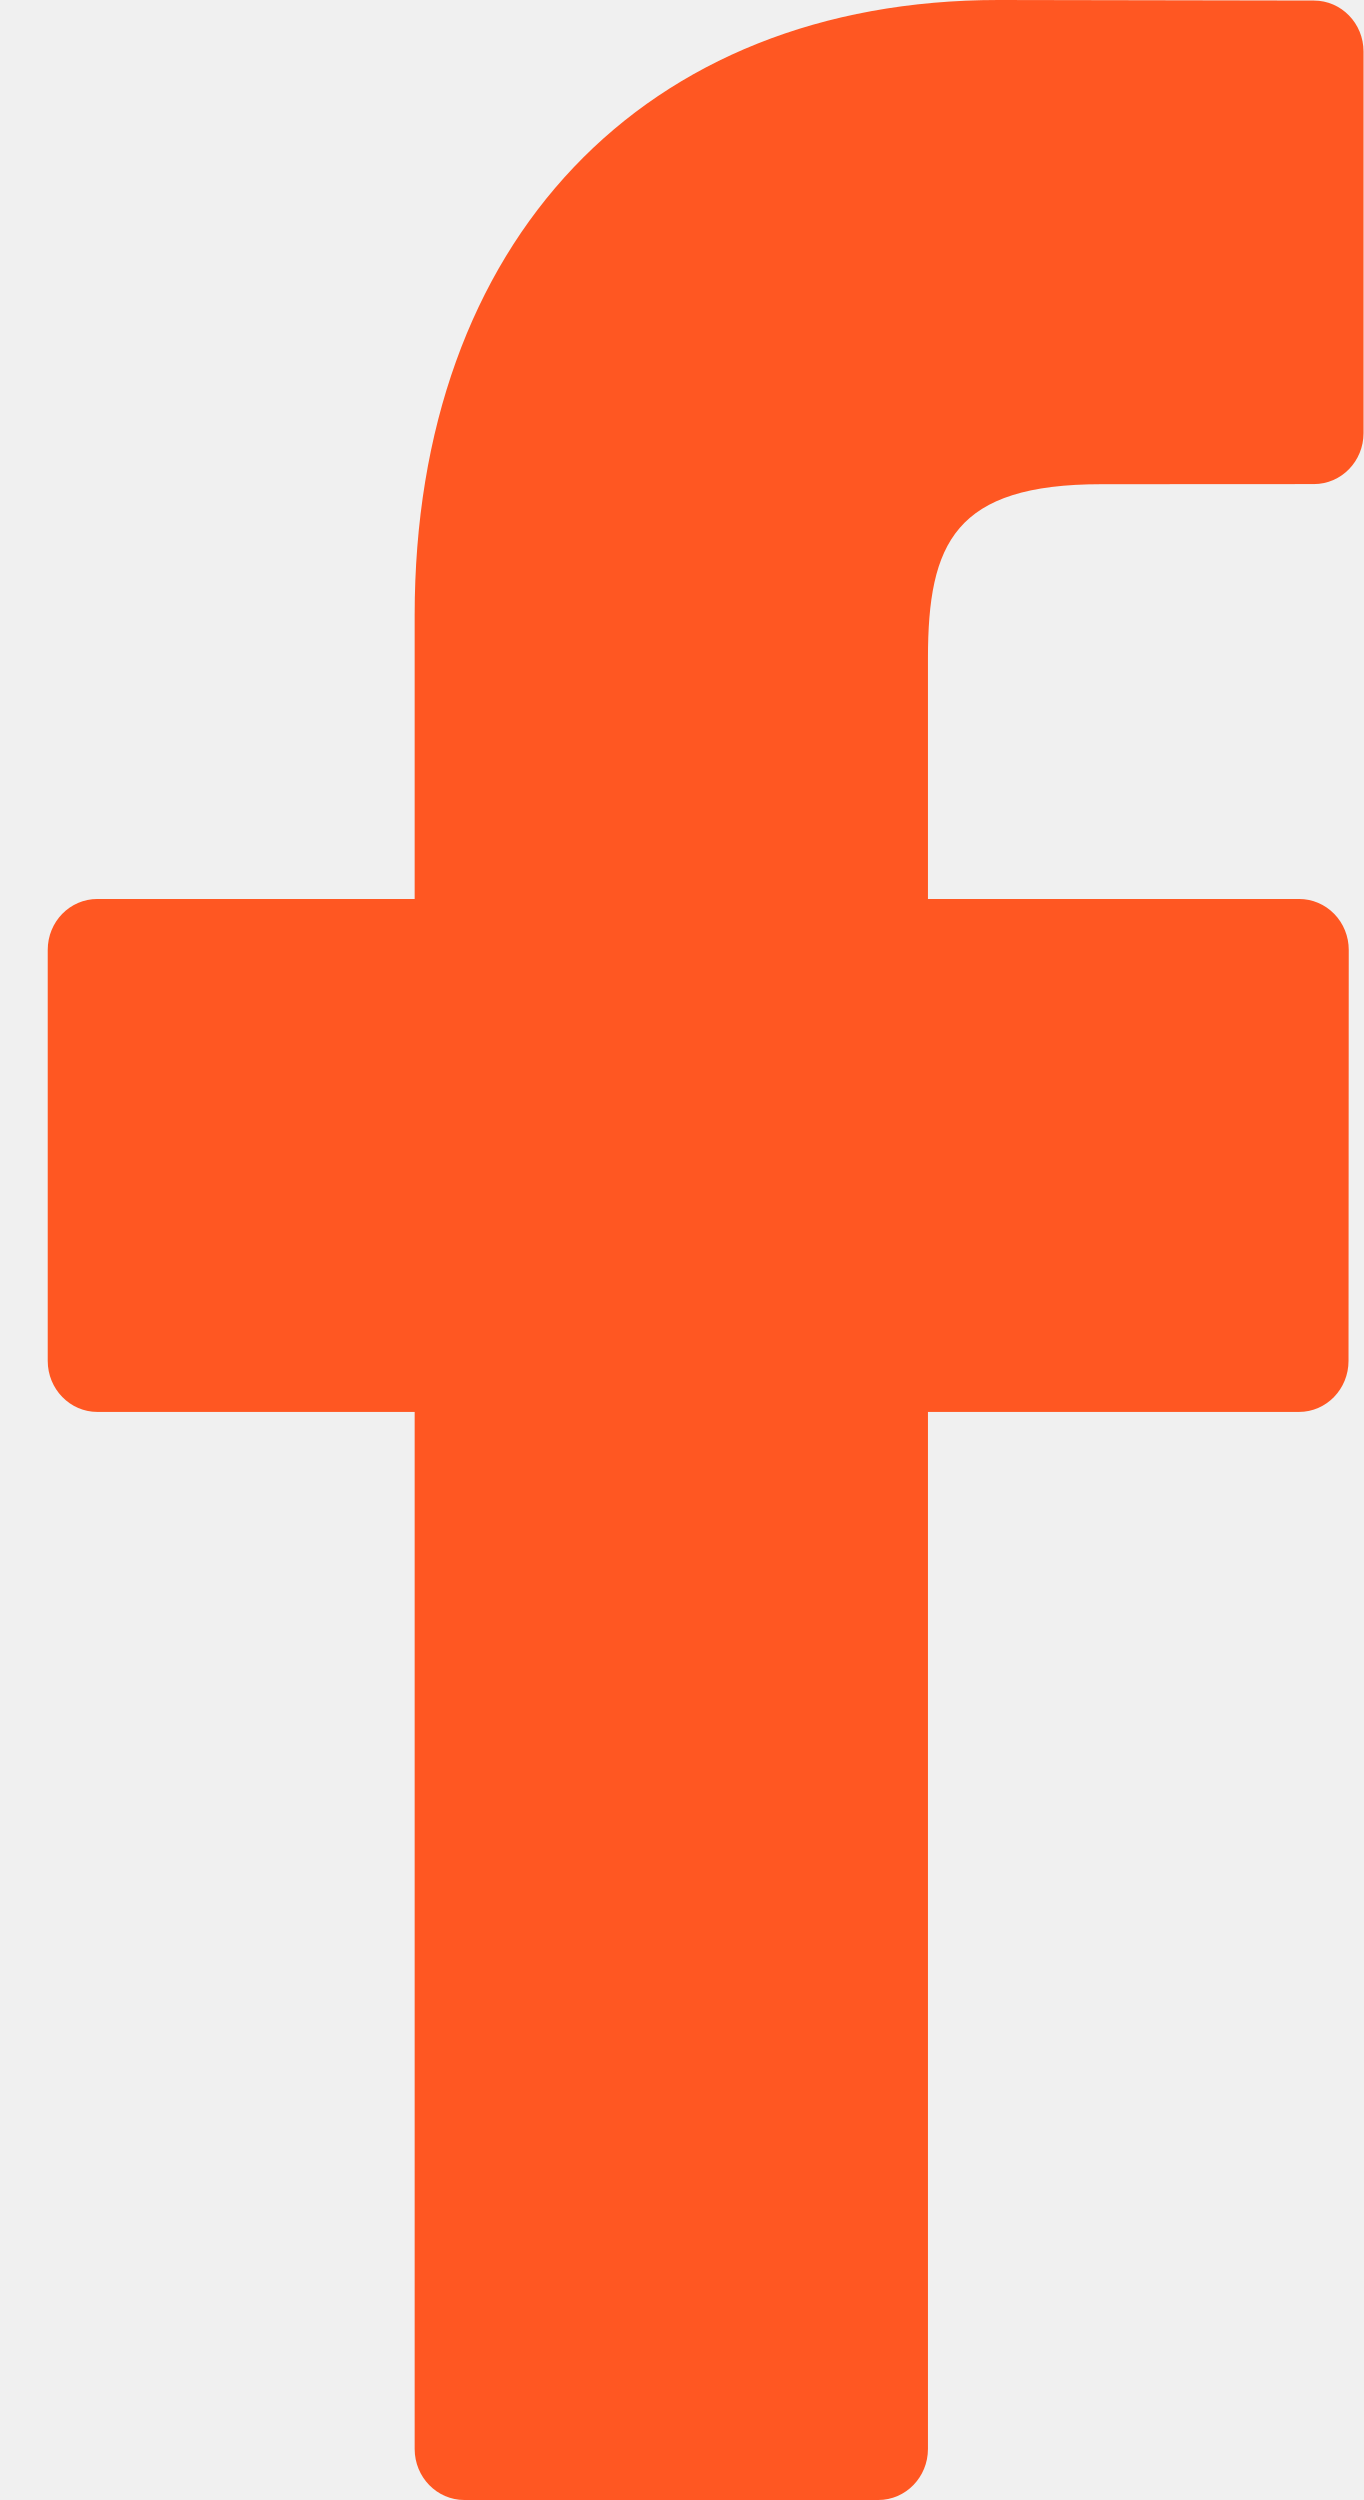
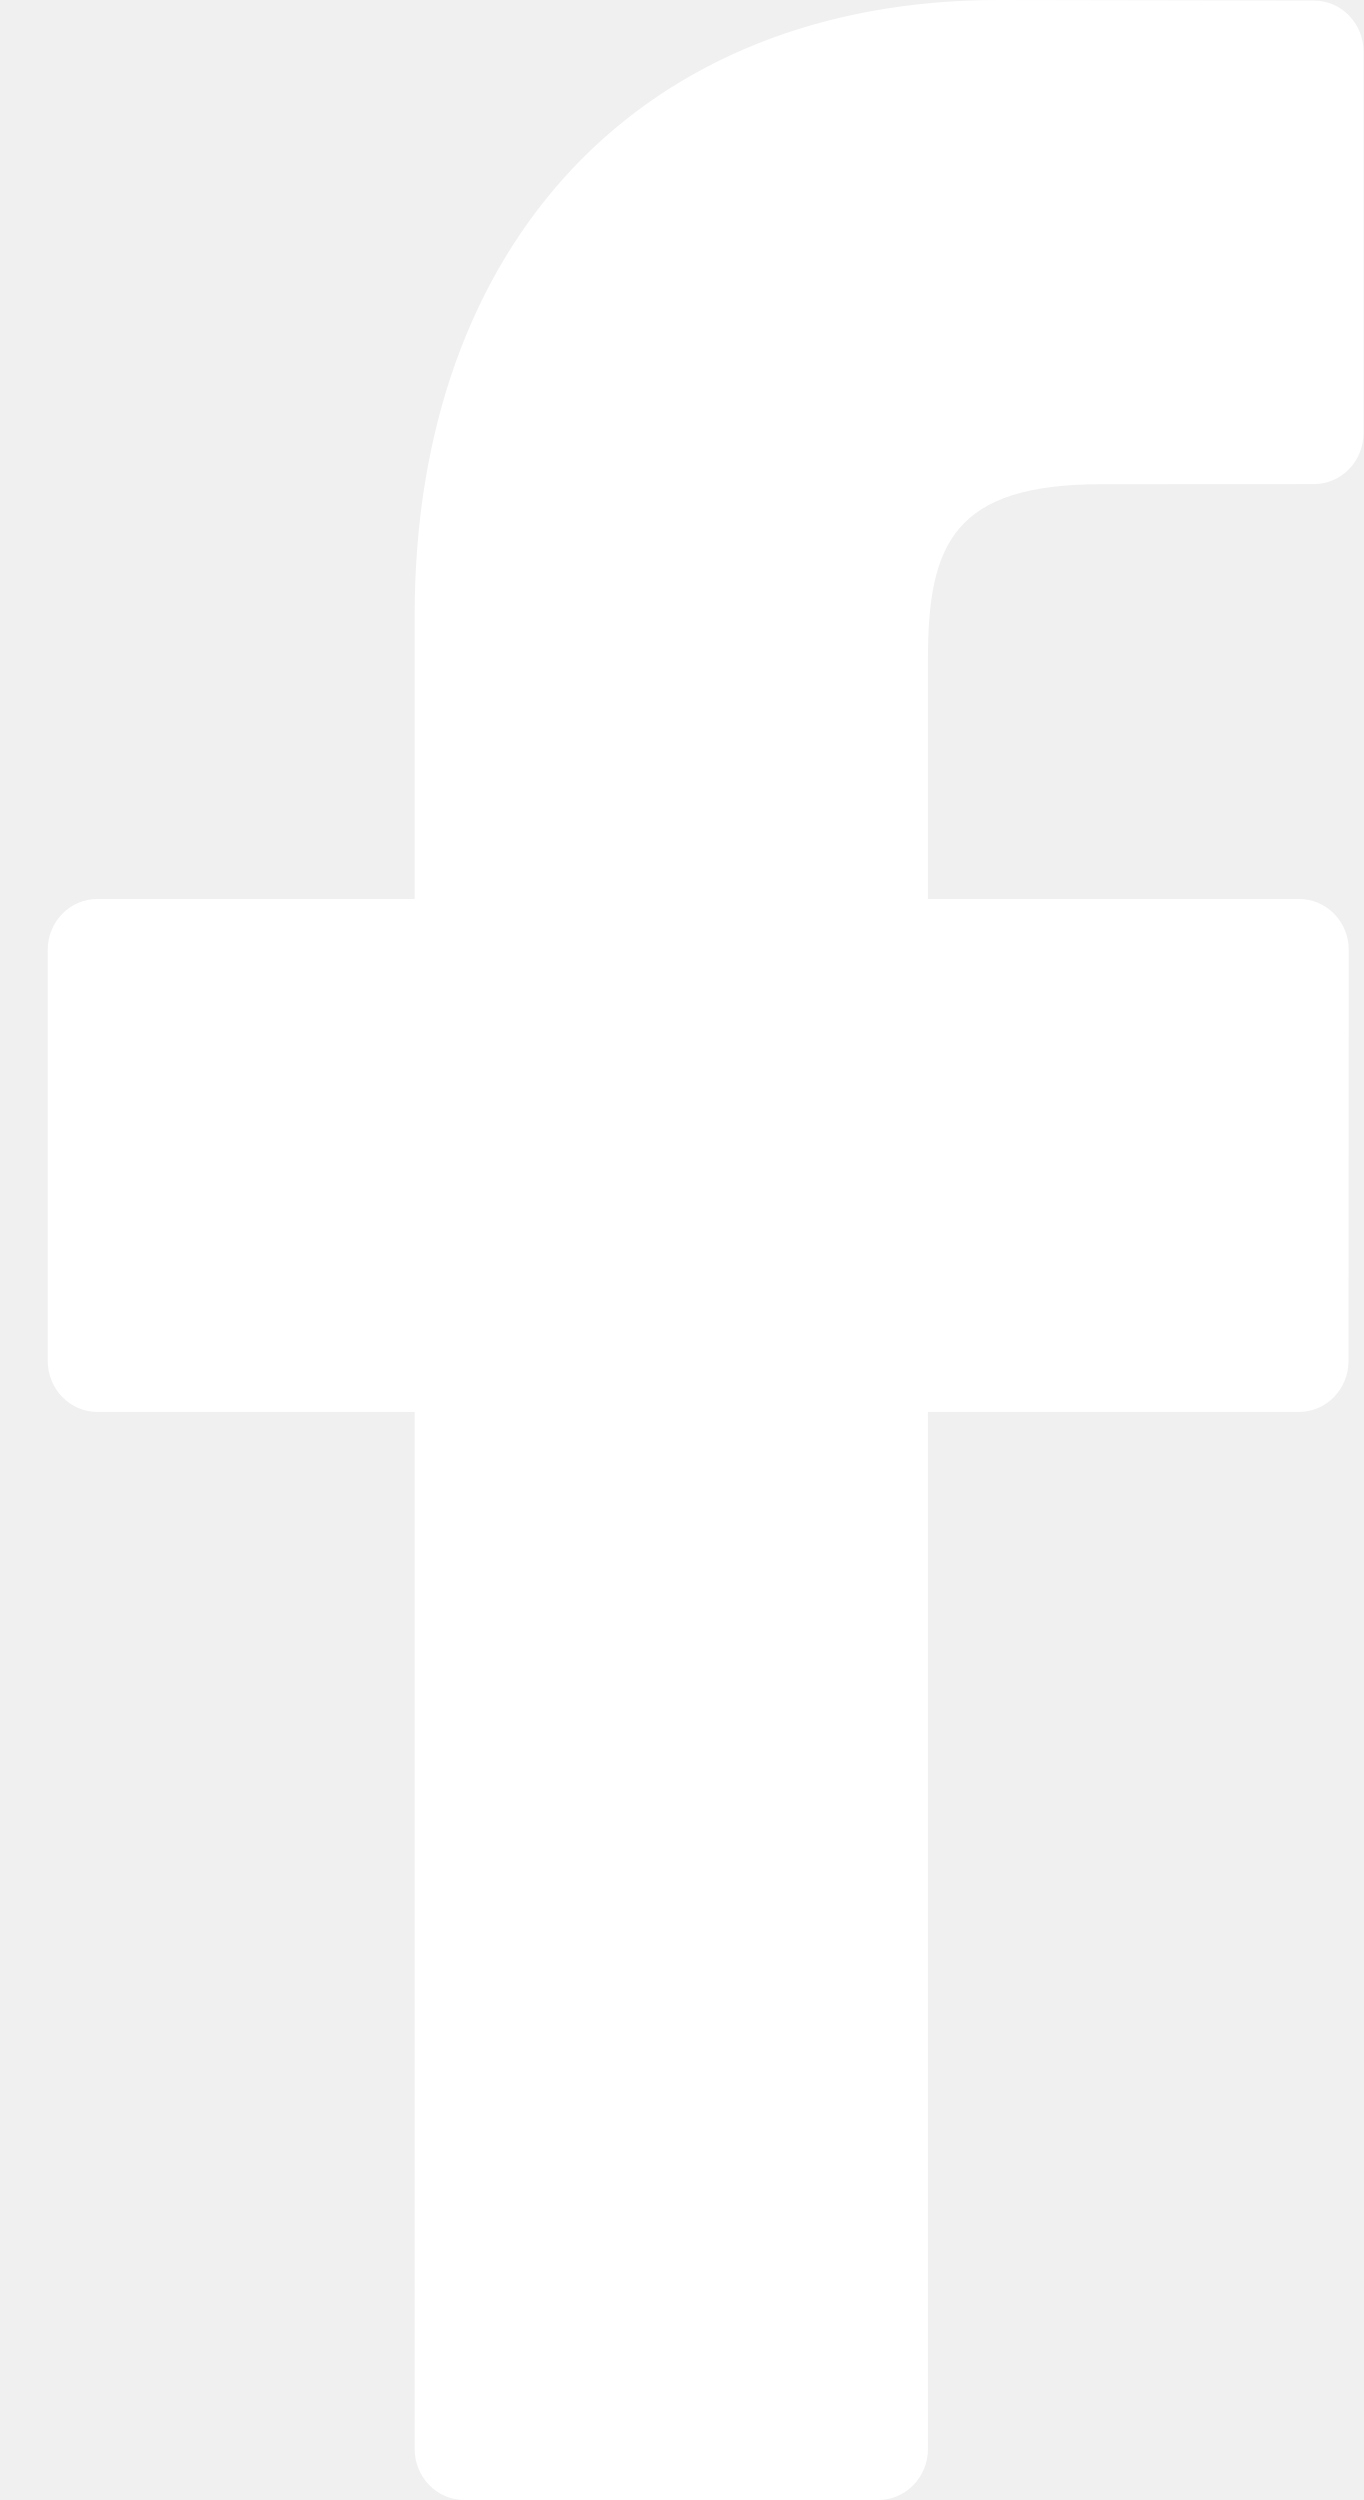
<svg xmlns="http://www.w3.org/2000/svg" width="12" height="22" viewBox="0 0 12 22" fill="none">
-   <path d="M11.563 0.005L8.786 0C5.666 0 3.649 2.125 3.649 5.414V7.911H0.857C0.615 7.911 0.42 8.111 0.42 8.359V11.976C0.42 12.224 0.616 12.425 0.857 12.425H3.649V21.551C3.649 21.799 3.845 22 4.086 22H7.729C7.97 22 8.166 21.799 8.166 21.551V12.425H11.431C11.672 12.425 11.867 12.224 11.867 11.976L11.869 8.359C11.869 8.24 11.823 8.126 11.741 8.042C11.659 7.958 11.548 7.911 11.432 7.911H8.166V5.794C8.166 4.777 8.402 4.261 9.692 4.261L11.562 4.26C11.804 4.26 11.999 4.059 11.999 3.812V0.453C11.999 0.206 11.804 0.005 11.563 0.005Z" fill="#FF5722" />
+   <path d="M11.563 0.005L8.786 0C5.666 0 3.649 2.125 3.649 5.414V7.911H0.857C0.615 7.911 0.42 8.111 0.42 8.359V11.976C0.42 12.224 0.616 12.425 0.857 12.425H3.649V21.551C3.649 21.799 3.845 22 4.086 22H7.729C7.97 22 8.166 21.799 8.166 21.551V12.425H11.431C11.672 12.425 11.867 12.224 11.867 11.976L11.869 8.359C11.869 8.24 11.823 8.126 11.741 8.042C11.659 7.958 11.548 7.911 11.432 7.911H8.166V5.794C8.166 4.777 8.402 4.261 9.692 4.261L11.562 4.26C11.804 4.26 11.999 4.059 11.999 3.812V0.453C11.999 0.206 11.804 0.005 11.563 0.005Z" fill="#FFFFFF" />
</svg>
